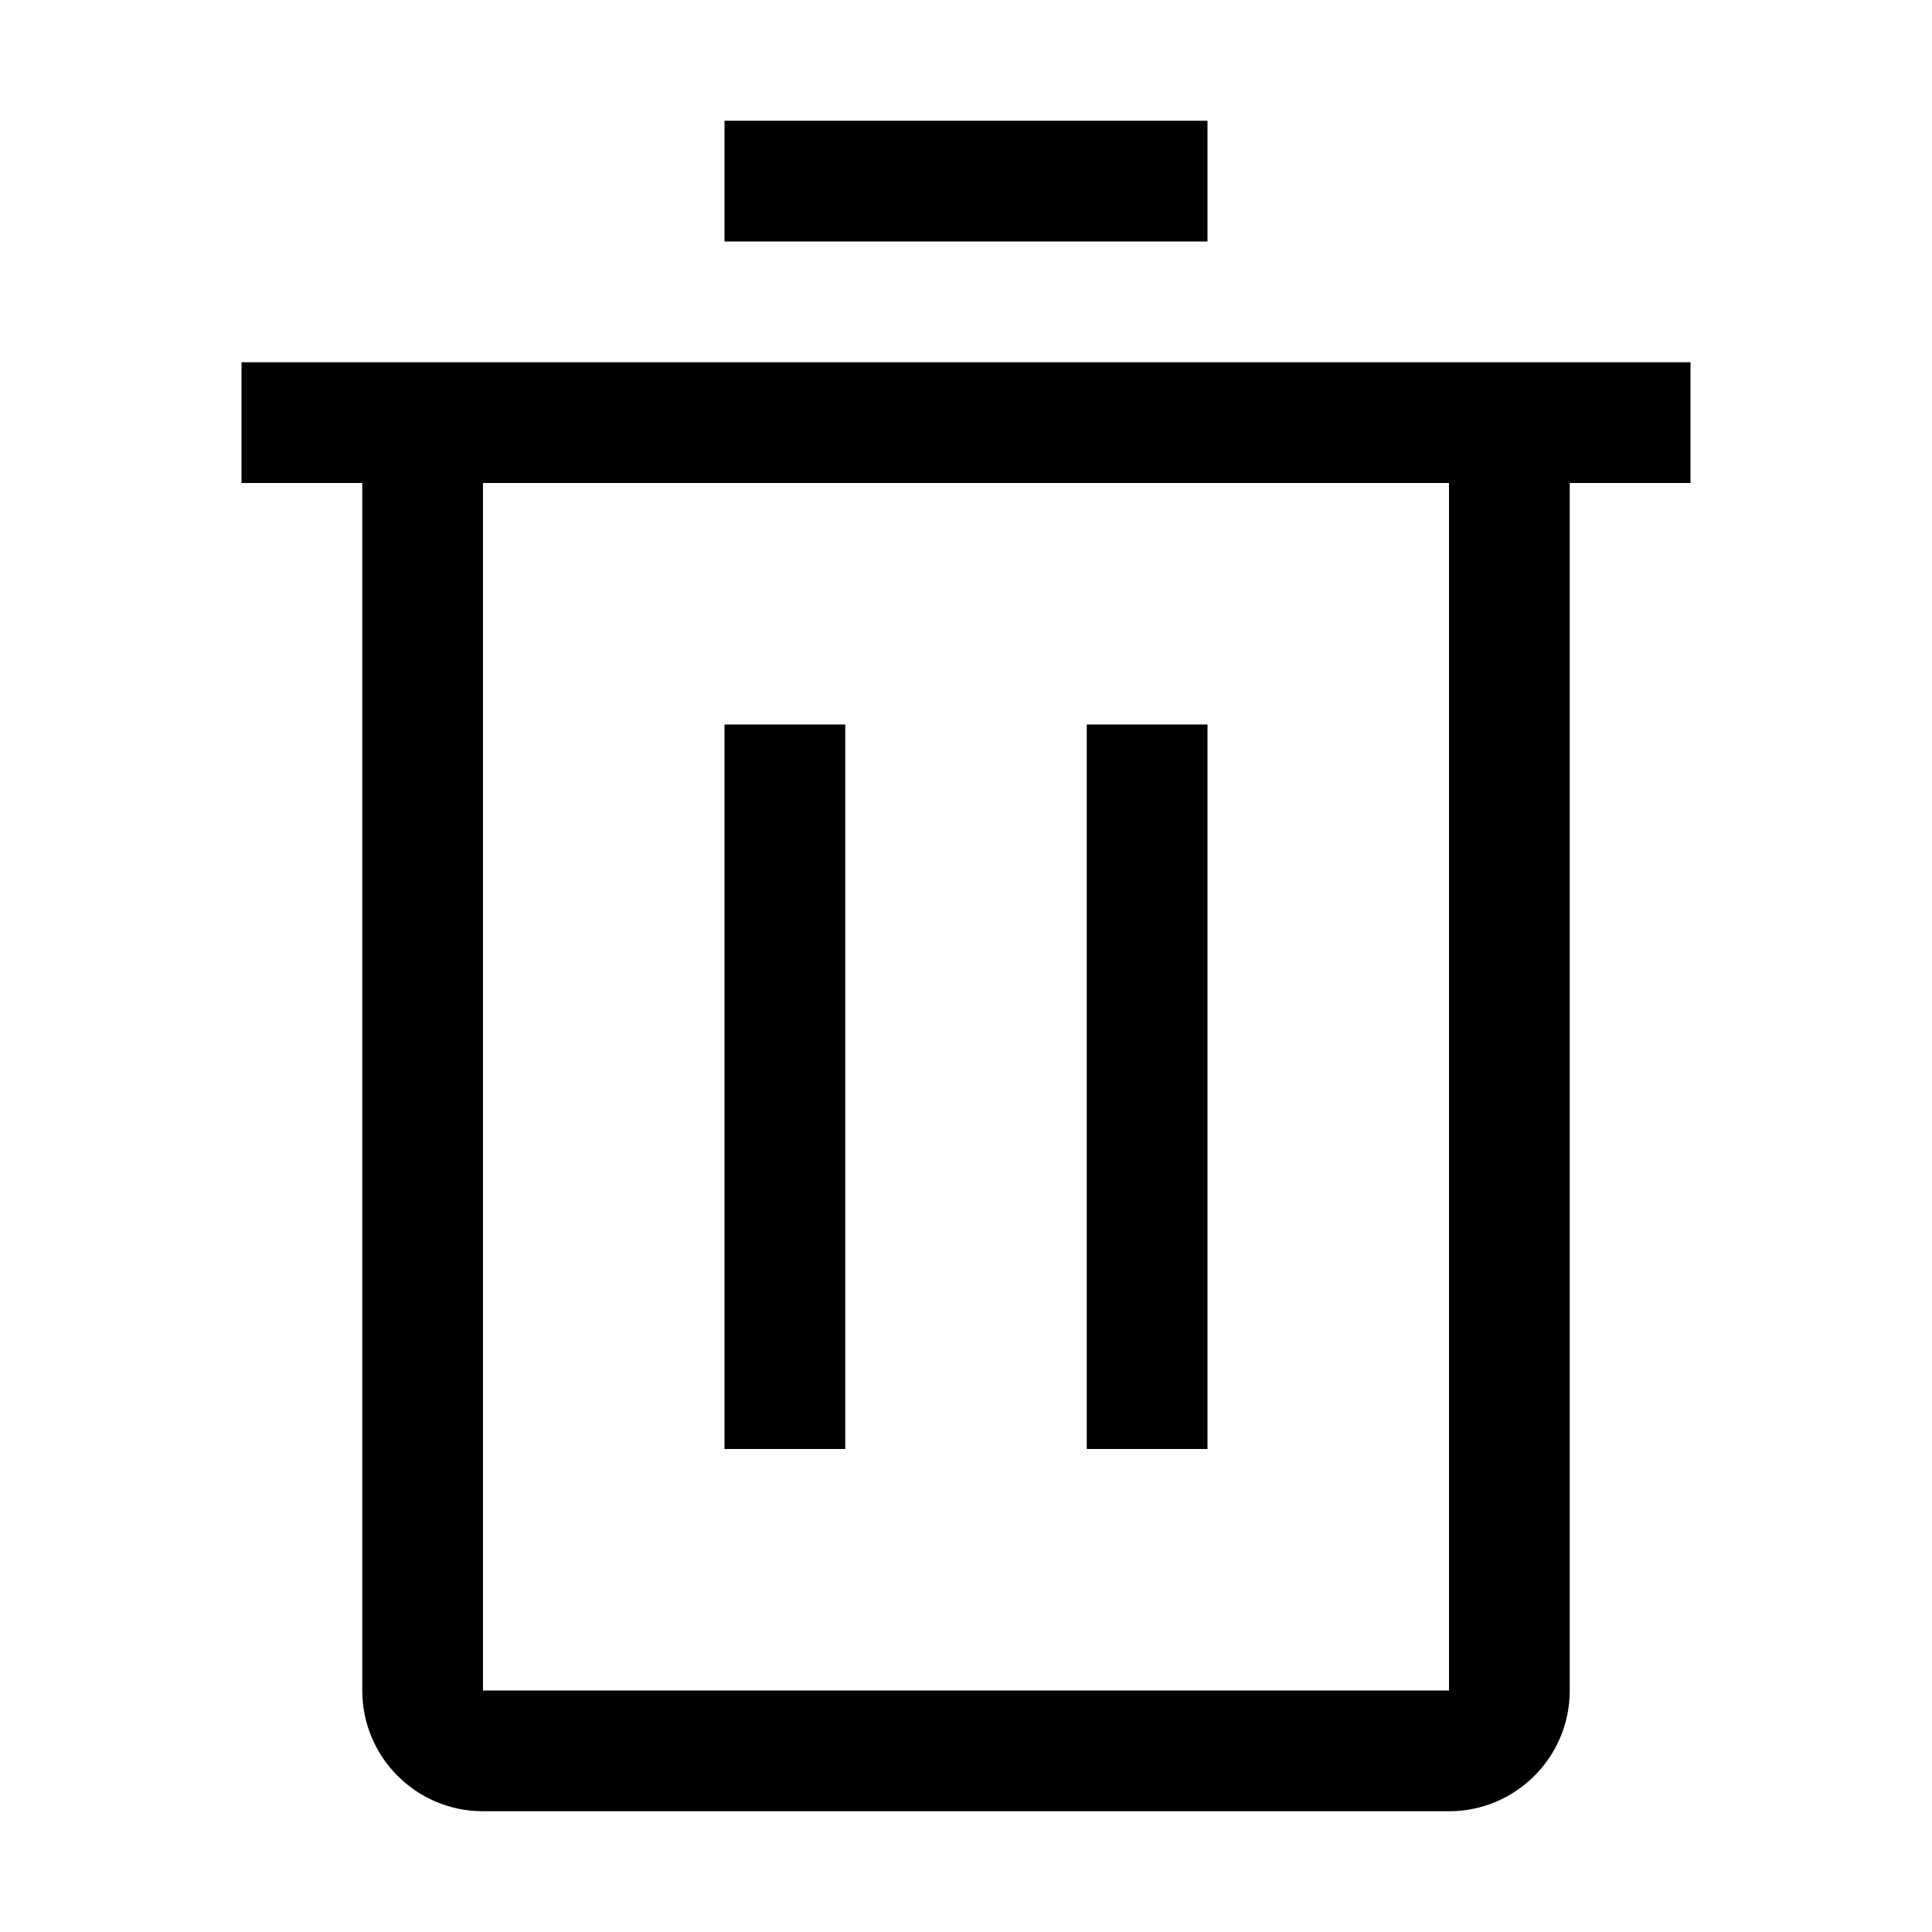
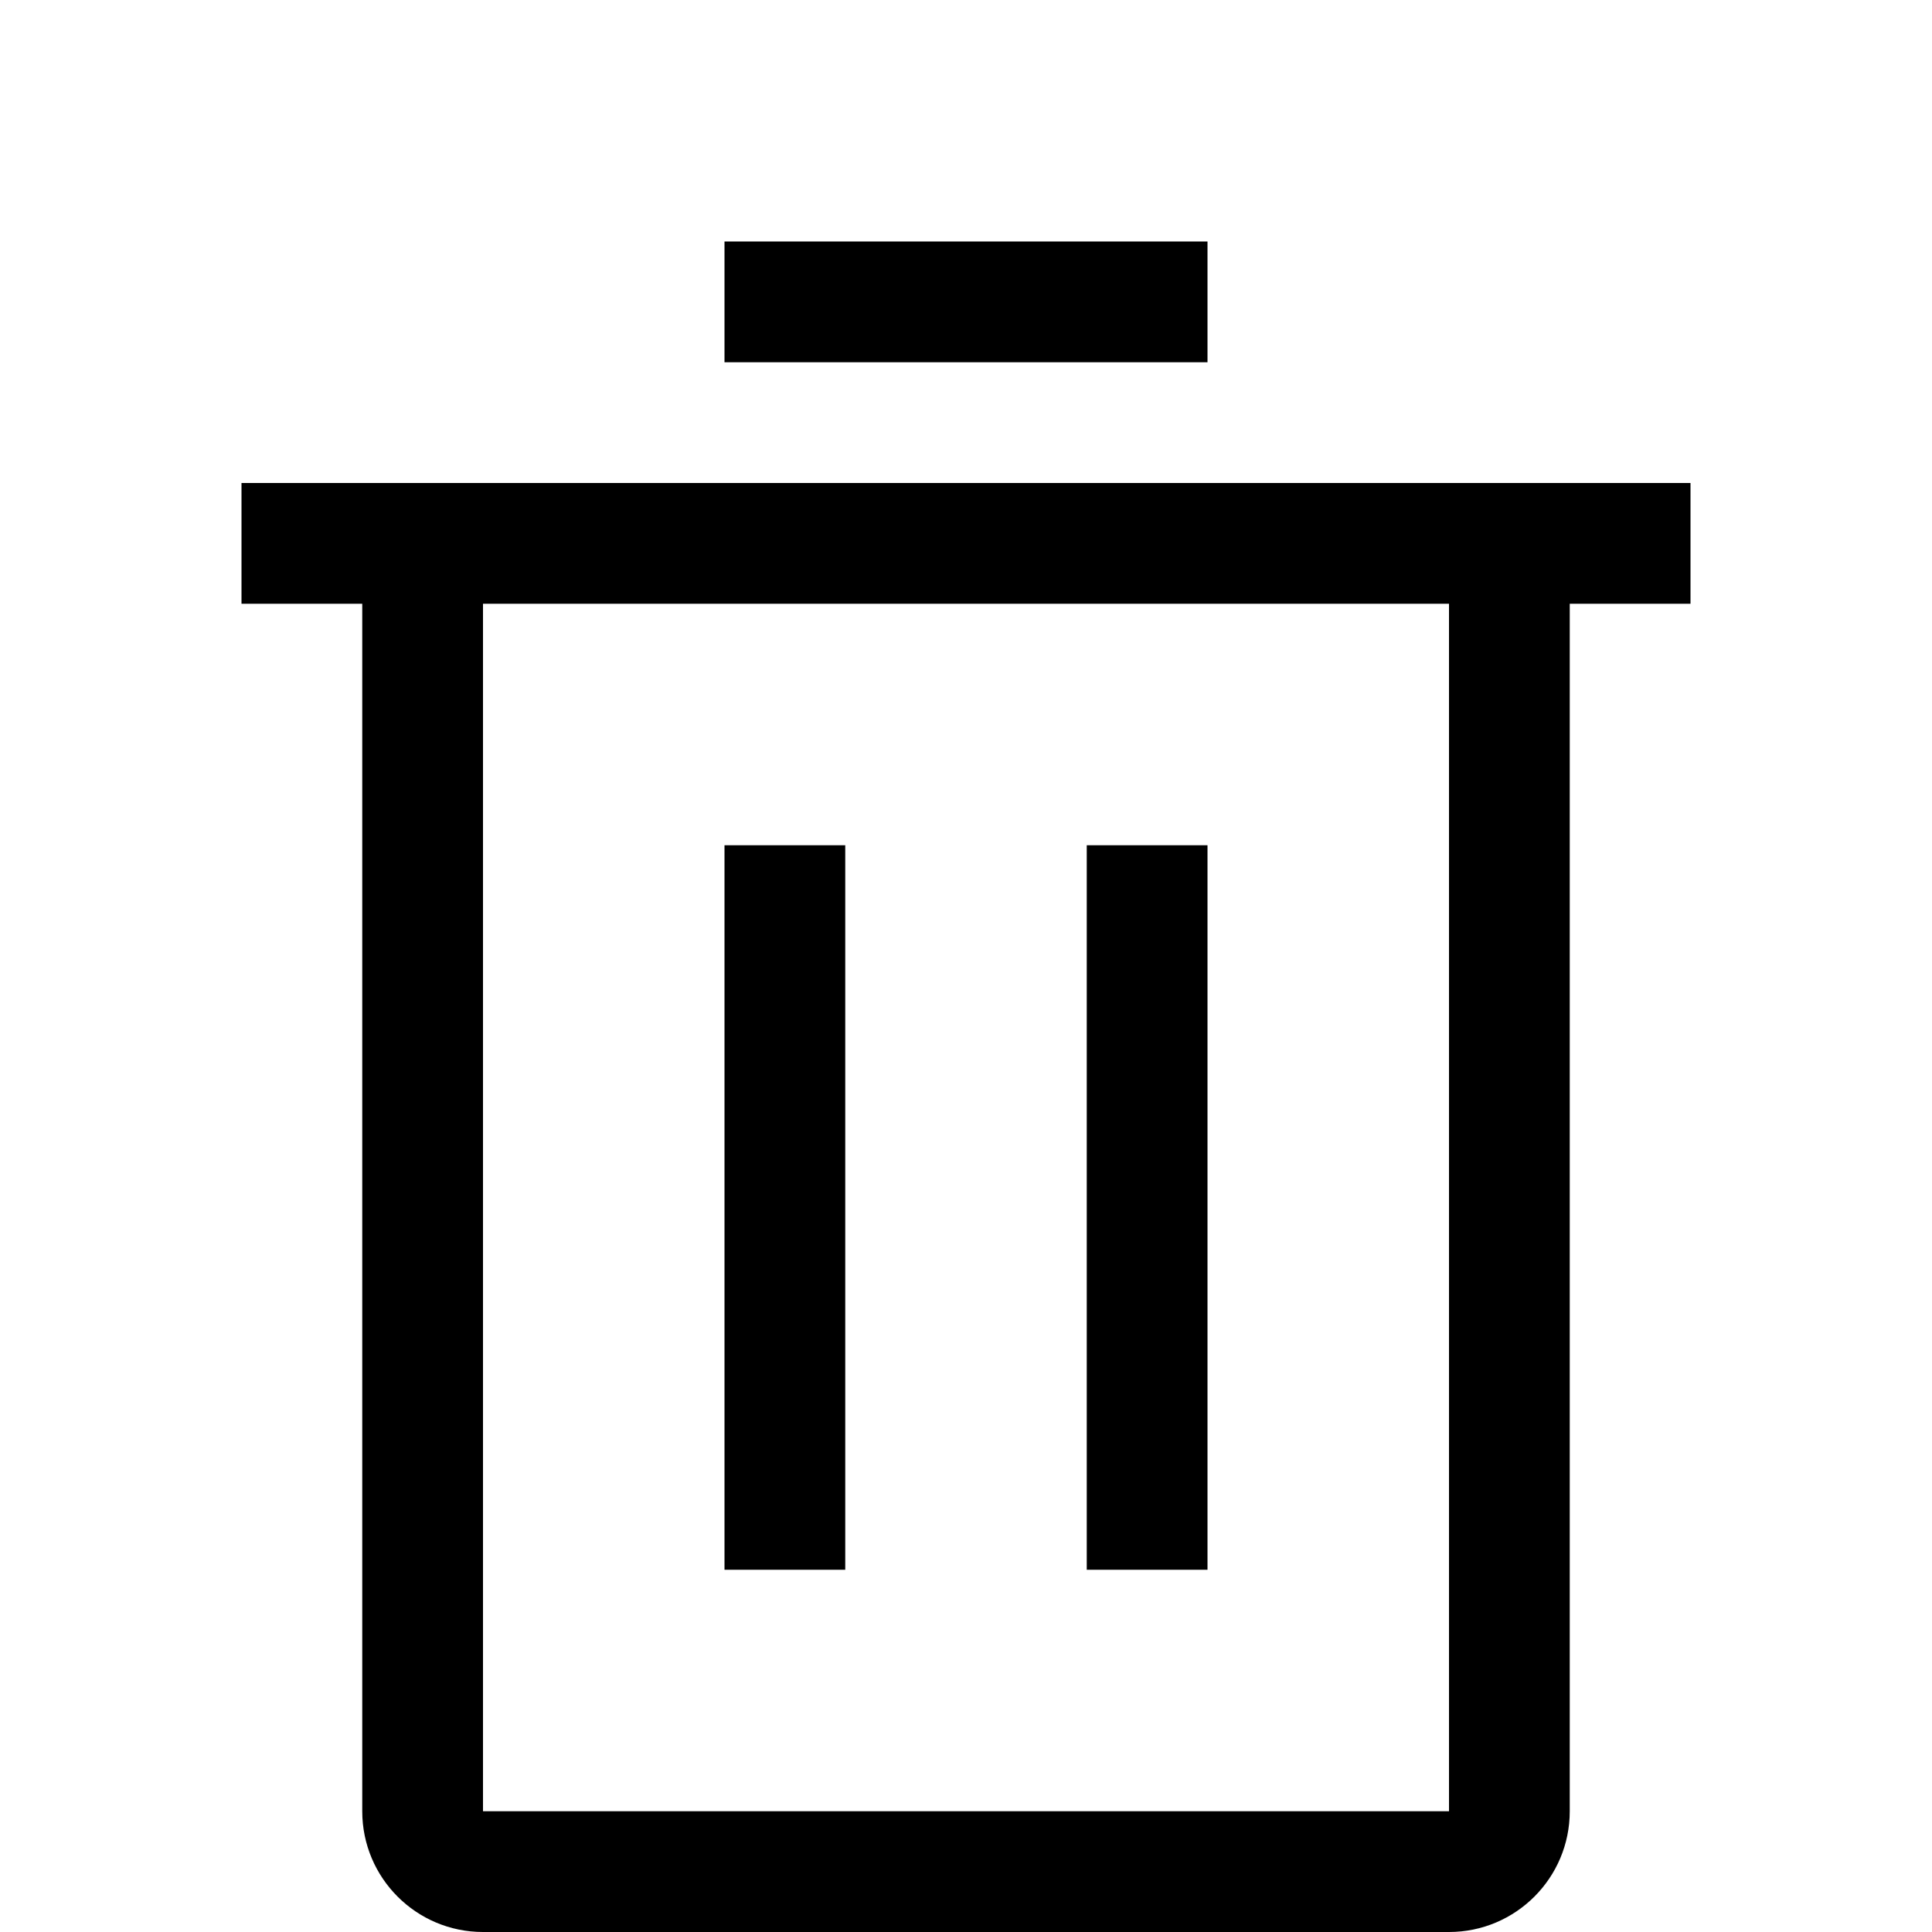
- <svg xmlns="http://www.w3.org/2000/svg" id="icon" width="16" height="16" viewBox="0 0 32 32">
+ <svg xmlns="http://www.w3.org/2000/svg" id="icon" width="16" height="16" viewBox="0 0 32 28">
  <defs>
    <style>.cls-1{fill:none;}</style>
  </defs>
  <rect x="12" y="12" width="2" height="12" />
  <rect x="18" y="12" width="2" height="12" />
  <path d="M4,6V8H6V28a2,2,0,0,0,2,2H24a2,2,0,0,0,2-2V8h2V6ZM8,28V8H24V28Z" />
  <rect x="12" y="2" width="8" height="2" />
  <rect id="_Transparent_Rectangle_" data-name="&lt;Transparent Rectangle&gt;" class="cls-1" width="32" height="32" />
</svg>
